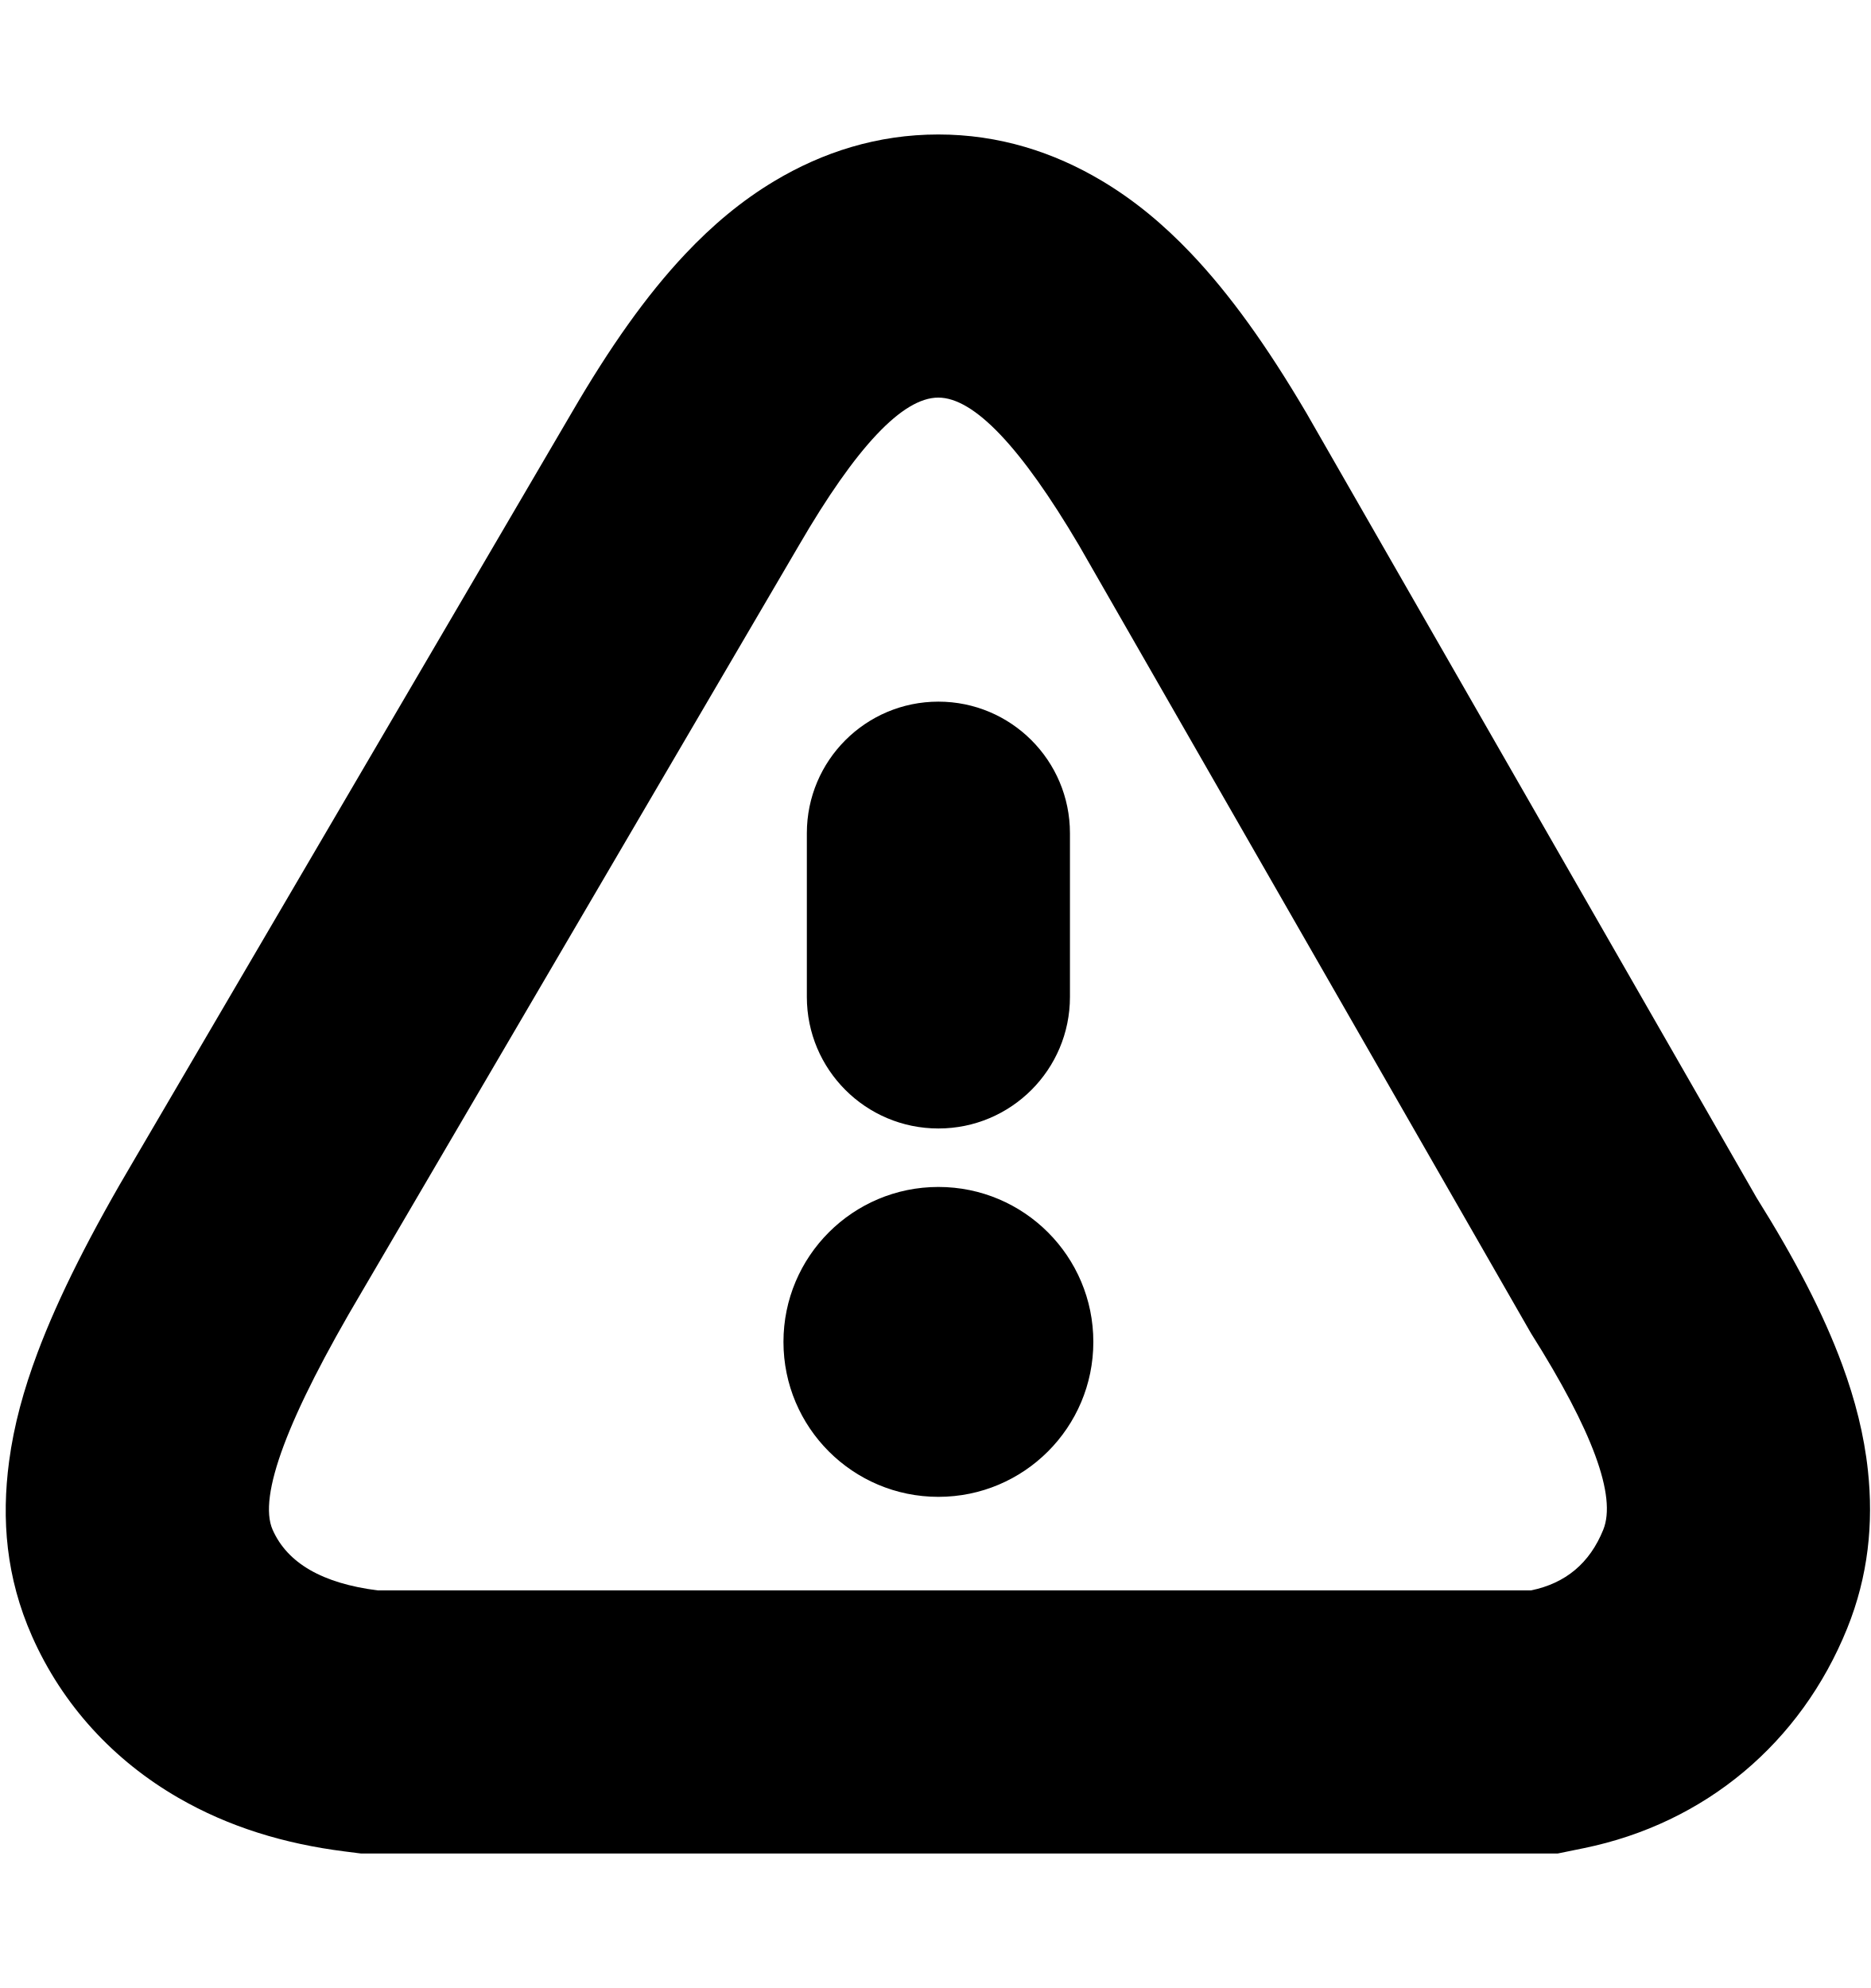
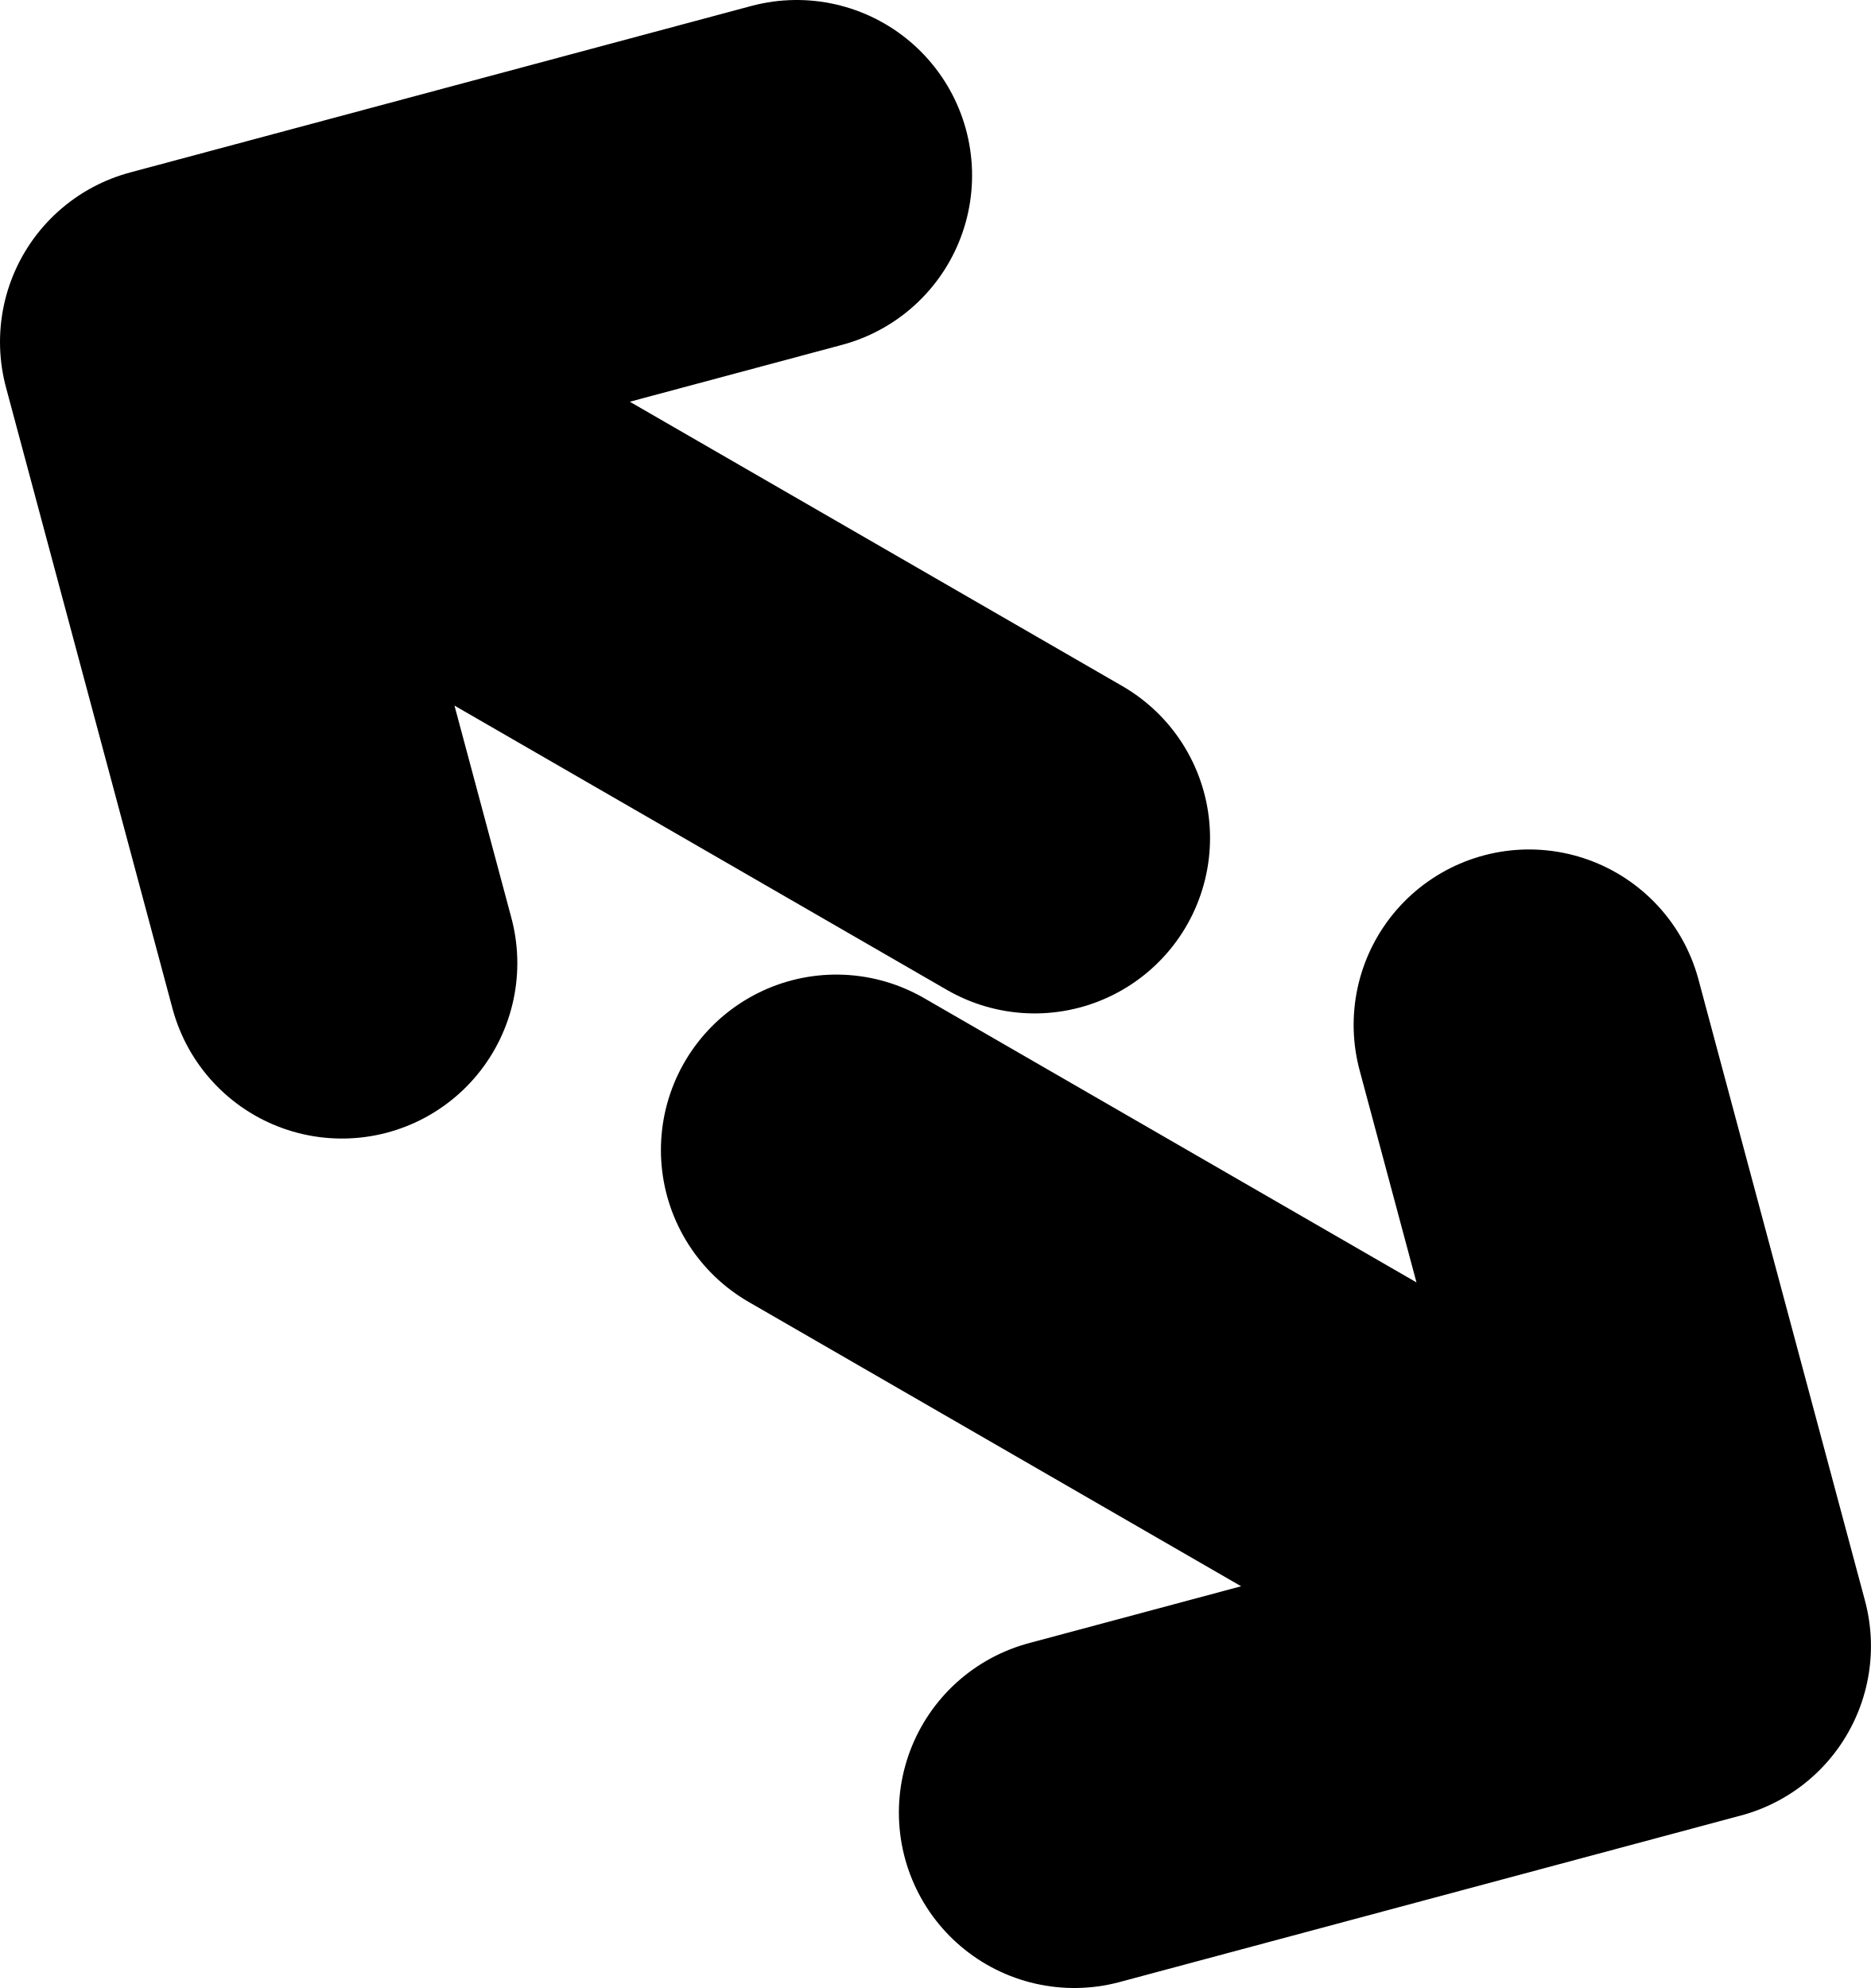
- <svg xmlns="http://www.w3.org/2000/svg" width="16" height="17" viewBox="0 0 320 294">
-   <path d="M160.5 97c12.426 0 22.5 10.074 22.5 22.5v28c0 12.426-10.074 22.5-22.5 22.5S138 159.926 138 147.5v-28c0-12.426 10.074-22.5 22.5-22.5zm0 83c14.636 0 26.5 11.864 26.5 26.5S175.136 233 160.5 233 134 221.136 134 206.5s11.864-26.5 26.5-26.5zm-.02-135c-6.102 0-14.05 8.427-23.842 25.28l-74.73 127.605c-12.713 21.444-17.806 35.025-15.28 40.742 2.527 5.717 8.519 9.175 17.974 10.373h197.255c5.932-1.214 10.051-4.671 12.357-10.373 2.307-5.702-1.812-16.903-12.357-33.603L184.555 70.281C174.608 53.427 166.583 45 160.48 45zm154.61 165.418c2.216 6.027 3.735 11.967 4.393 18.103.963 8.977.067 18.035-3.552 26.98-7.933 19.612-24.283 33.336-45.054 37.586l-4.464.913H61.763l-2.817-.357c-10.267-1.3-19.764-4.163-28.422-9.16-11.051-6.377-19.82-15.823-25.055-27.664-4.432-10.03-5.235-19.952-3.914-29.887.821-6.175 2.486-12.239 4.864-18.58 3.616-9.64 9.159-20.55 16.718-33.309L97.77 47.603c6.469-11.125 12.743-20.061 19.436-27.158 4.62-4.899 9.562-9.07 15.206-12.456C140.712 3.01 150.091 0 160.481 0c10.358 0 19.703 2.99 27.989 7.933 5.625 3.356 10.563 7.492 15.193 12.354 6.735 7.072 13.08 15.997 19.645 27.12l.142.24 76.986 134.194c6.553 10.46 11.425 19.799 14.654 28.577z" />
+ <svg xmlns="http://www.w3.org/2000/svg" fill-rule="evenodd" stroke-linecap="round" stroke-linejoin="round" stroke-miterlimit="1.5" clip-rule="evenodd" viewBox="0 0 16 17">
+   <path fill="none" stroke="#000" stroke-width="3" d="M6.813 1.5L1.5 2.924l7.348 4.242M9.187 15.5l5.313-1.424-7.348-4.242M14.5 14.076l-1.424-5.312M2.924 8.236L1.5 2.924" />
</svg>
